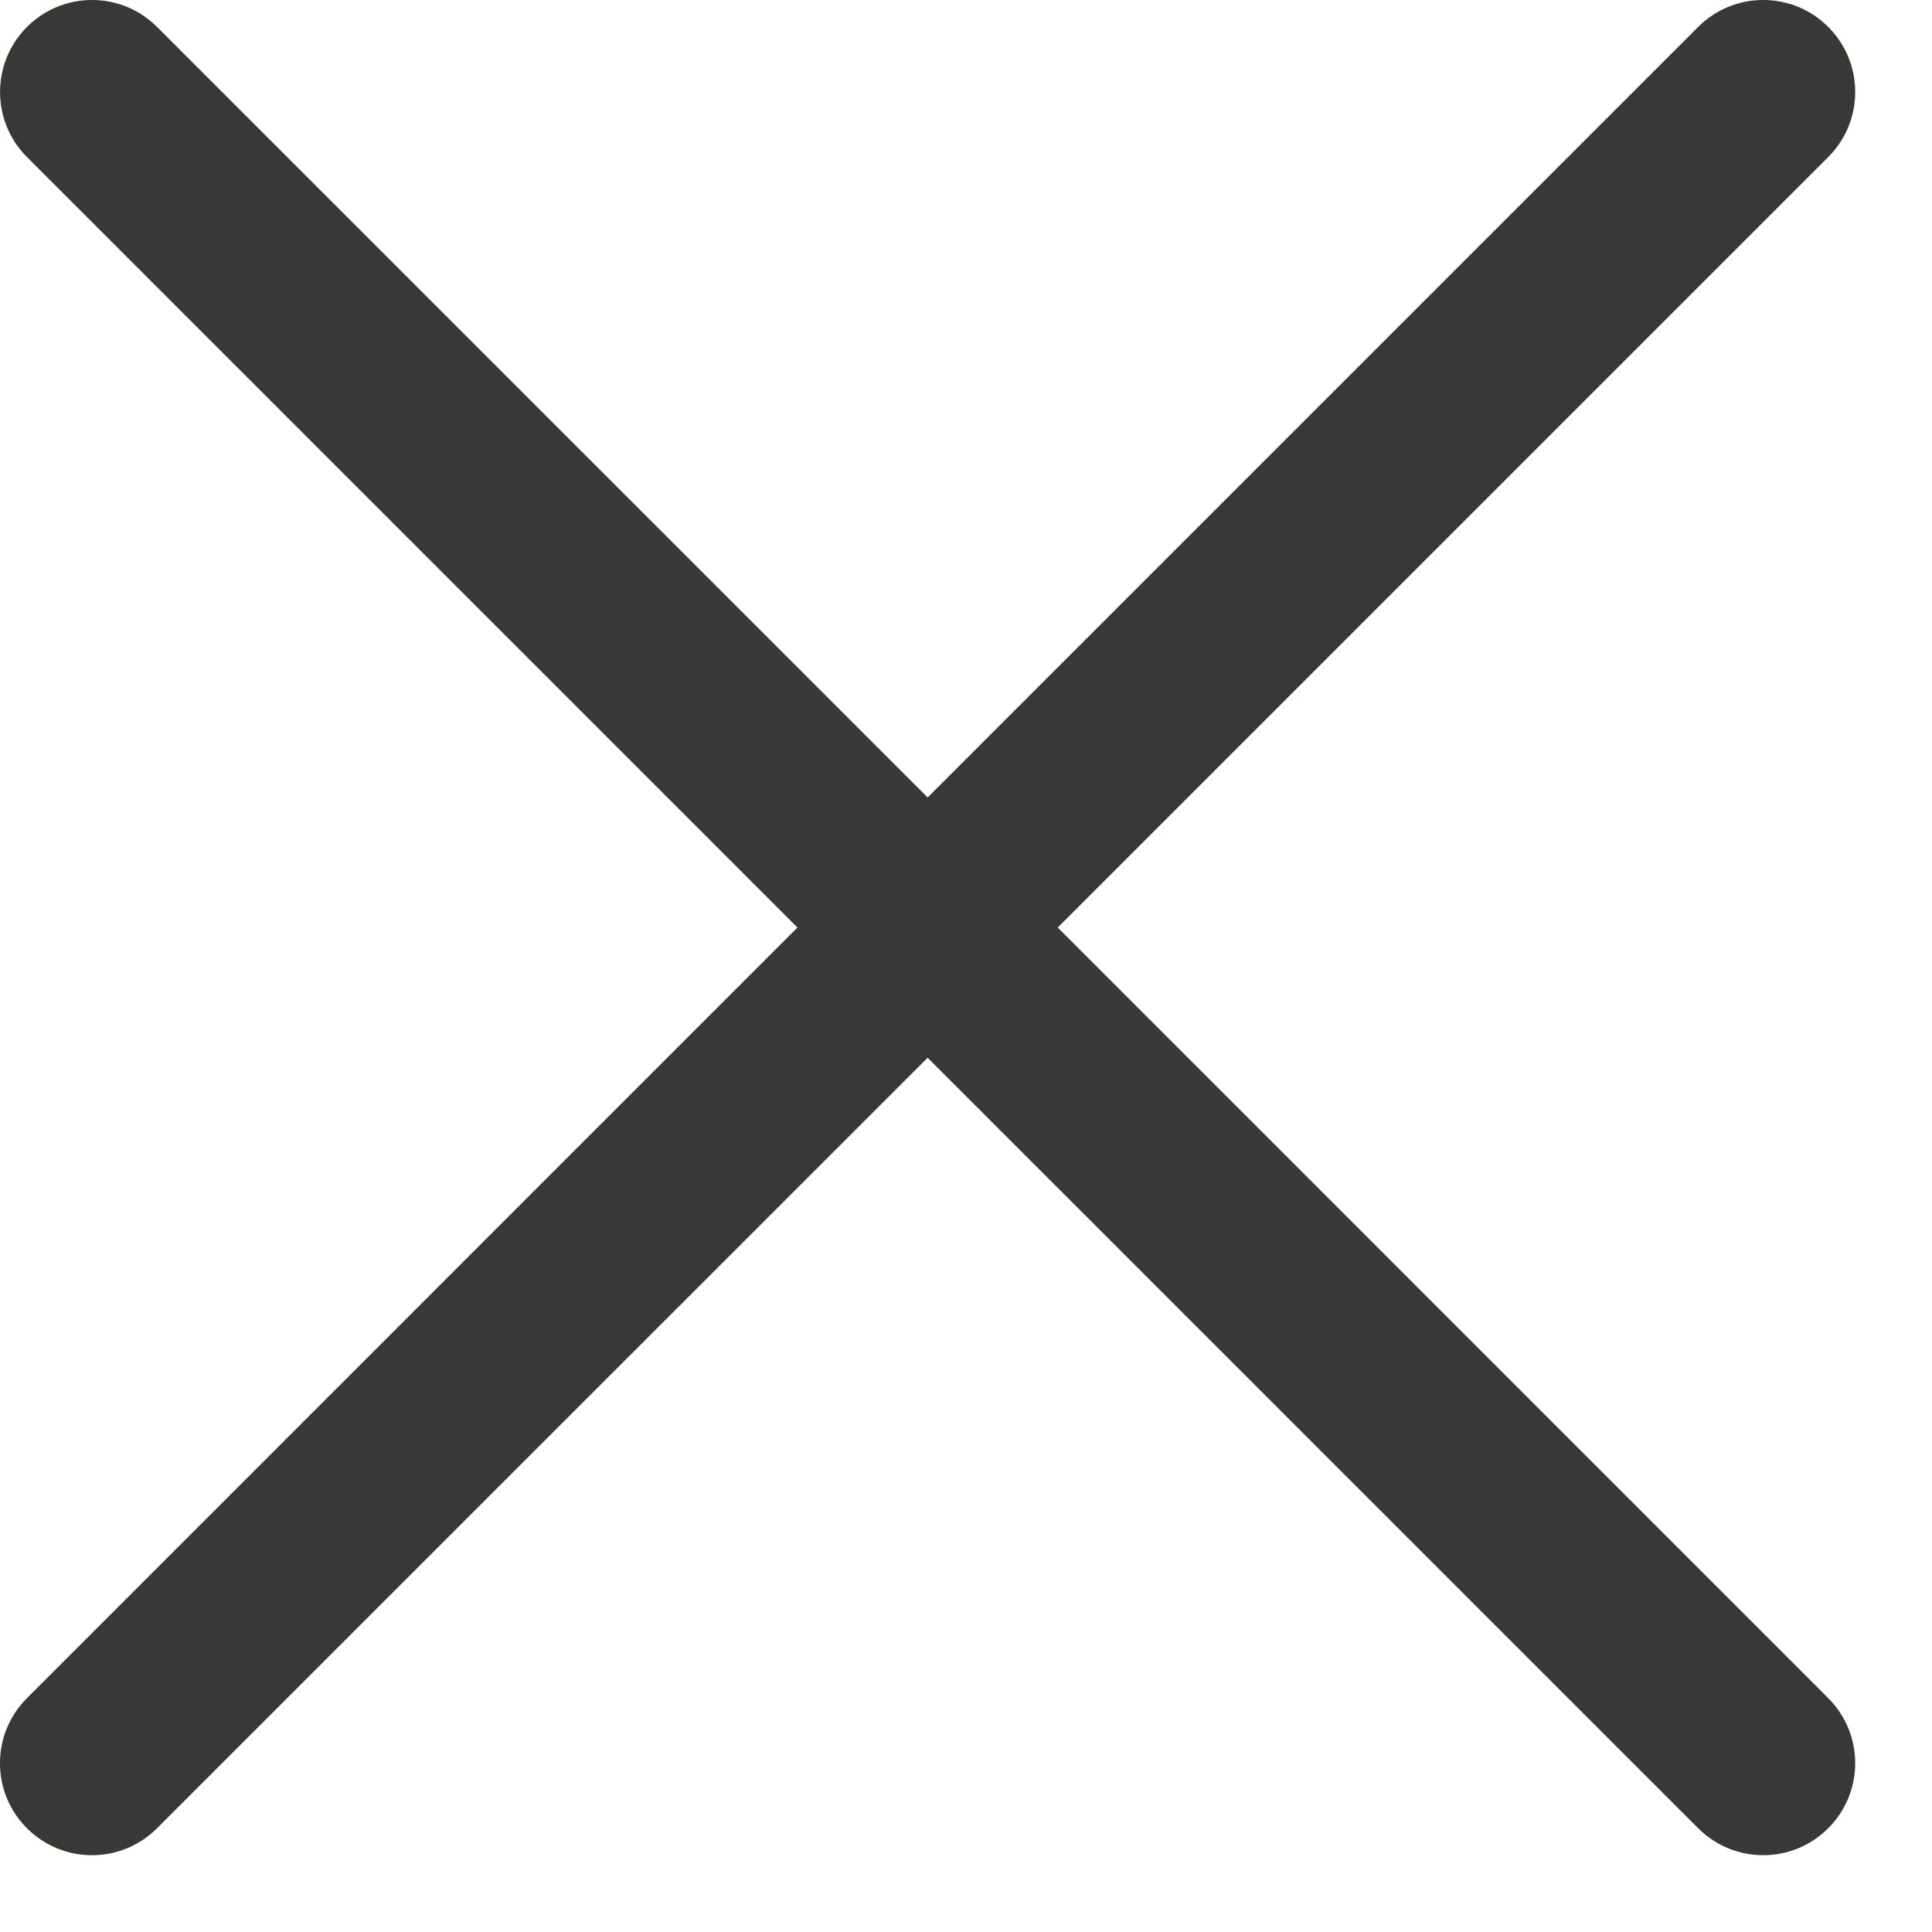
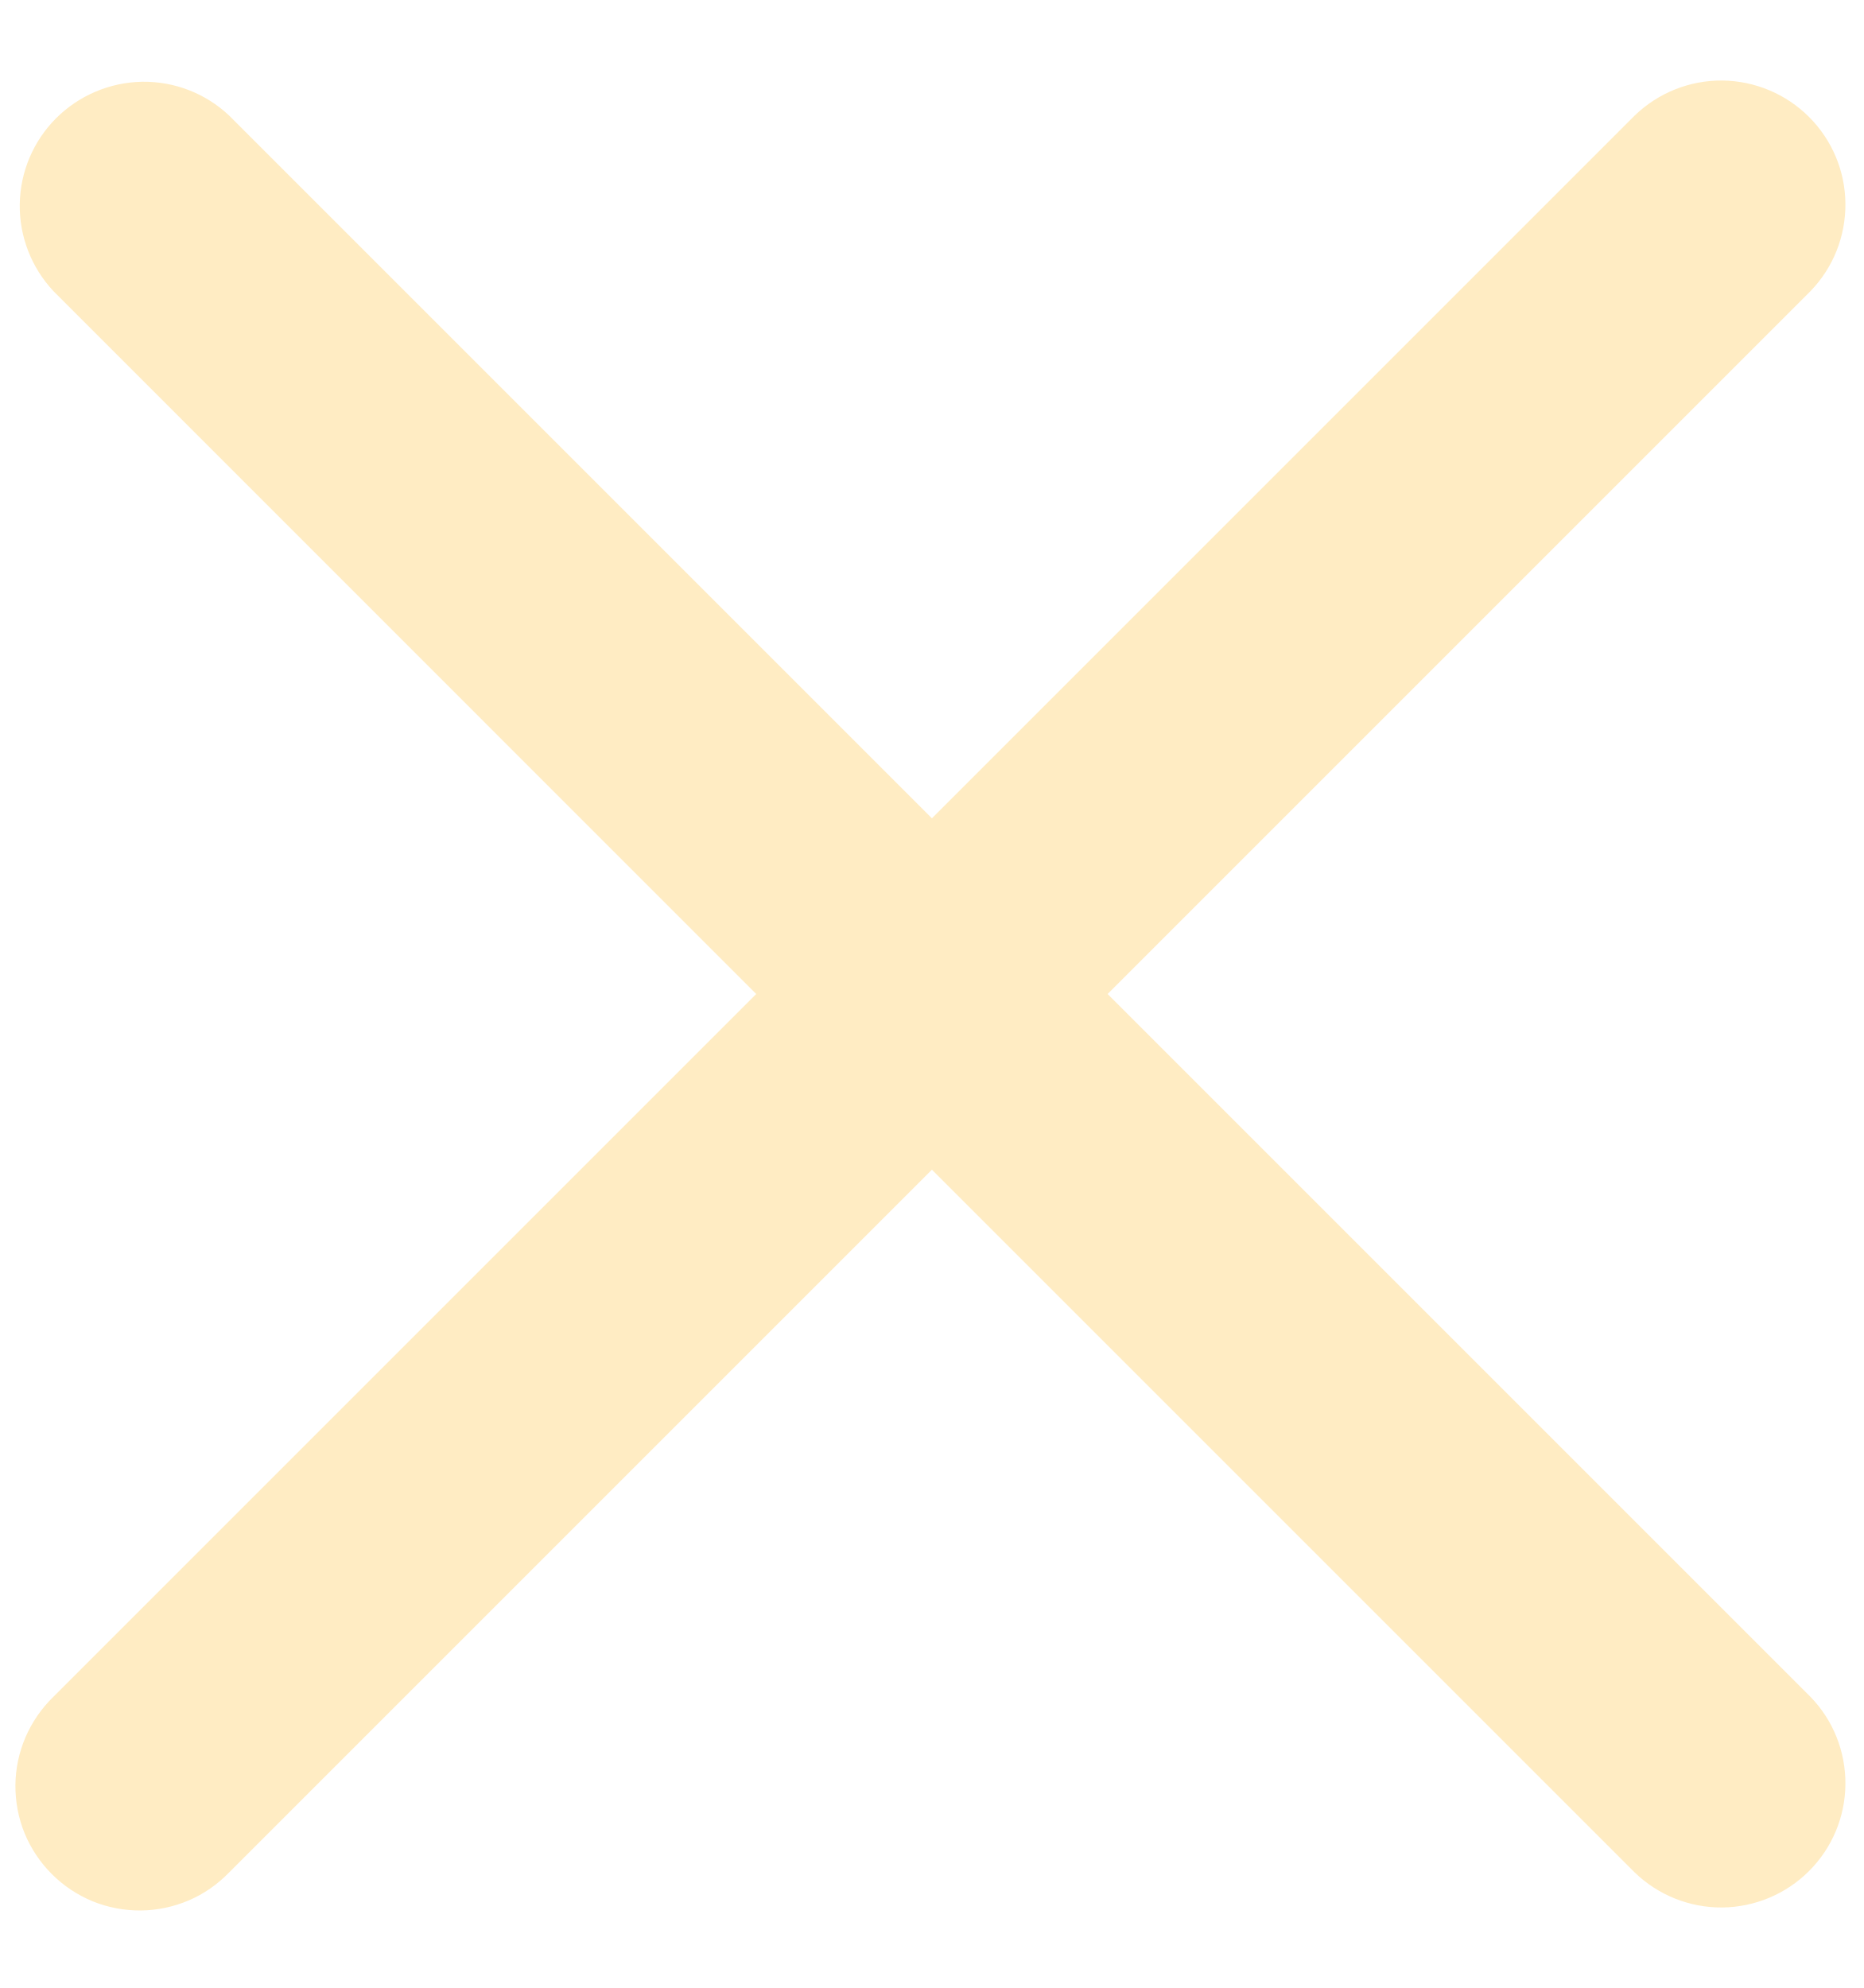
- <svg xmlns="http://www.w3.org/2000/svg" width="21" height="21" viewBox="0 0 21 21" fill="none">
-   <path fill-rule="evenodd" clip-rule="evenodd" d="M1.707 0.293C1.317 -0.098 0.684 -0.098 0.293 0.293C-0.097 0.683 -0.097 1.317 0.293 1.707L8.668 10.082L0.293 18.458C-0.098 18.849 -0.098 19.482 0.293 19.872C0.683 20.263 1.317 20.263 1.707 19.872L10.083 11.497L18.458 19.872C18.849 20.263 19.482 20.263 19.872 19.872C20.263 19.482 20.263 18.849 19.872 18.458L11.497 10.082L19.872 1.707C20.263 1.317 20.263 0.683 19.872 0.293C19.482 -0.098 18.849 -0.098 18.458 0.293L10.083 8.668L1.707 0.293Z" fill="#3A3737" />
+ <svg xmlns="http://www.w3.org/2000/svg" width="15" height="16" viewBox="0 0 15 16" fill="none">
+   <path fill-rule="evenodd" clip-rule="evenodd" d="M7.5 9.414L13.157 15.071C13.346 15.253 13.598 15.354 13.861 15.352C14.123 15.349 14.374 15.244 14.559 15.059C14.745 14.873 14.85 14.623 14.852 14.36C14.854 14.098 14.754 13.845 14.571 13.657L8.914 8L14.571 2.343C14.754 2.154 14.854 1.902 14.852 1.639C14.85 1.377 14.745 1.127 14.559 0.941C14.374 0.756 14.123 0.651 13.861 0.648C13.598 0.646 13.346 0.747 13.157 0.929L7.5 6.586L1.843 0.929C1.654 0.751 1.403 0.654 1.143 0.658C0.883 0.663 0.636 0.768 0.452 0.951C0.268 1.135 0.163 1.383 0.159 1.643C0.155 1.903 0.253 2.154 0.43 2.343L6.086 8L0.429 13.657C0.334 13.749 0.258 13.86 0.205 13.982C0.153 14.104 0.125 14.235 0.124 14.367C0.123 14.5 0.148 14.632 0.198 14.755C0.249 14.878 0.323 14.989 0.417 15.083C0.511 15.177 0.622 15.251 0.745 15.302C0.868 15.352 1 15.377 1.133 15.376C1.265 15.375 1.397 15.347 1.519 15.295C1.641 15.243 1.751 15.166 1.843 15.071L7.5 9.414Z" fill="#FFECC3" />
</svg>
